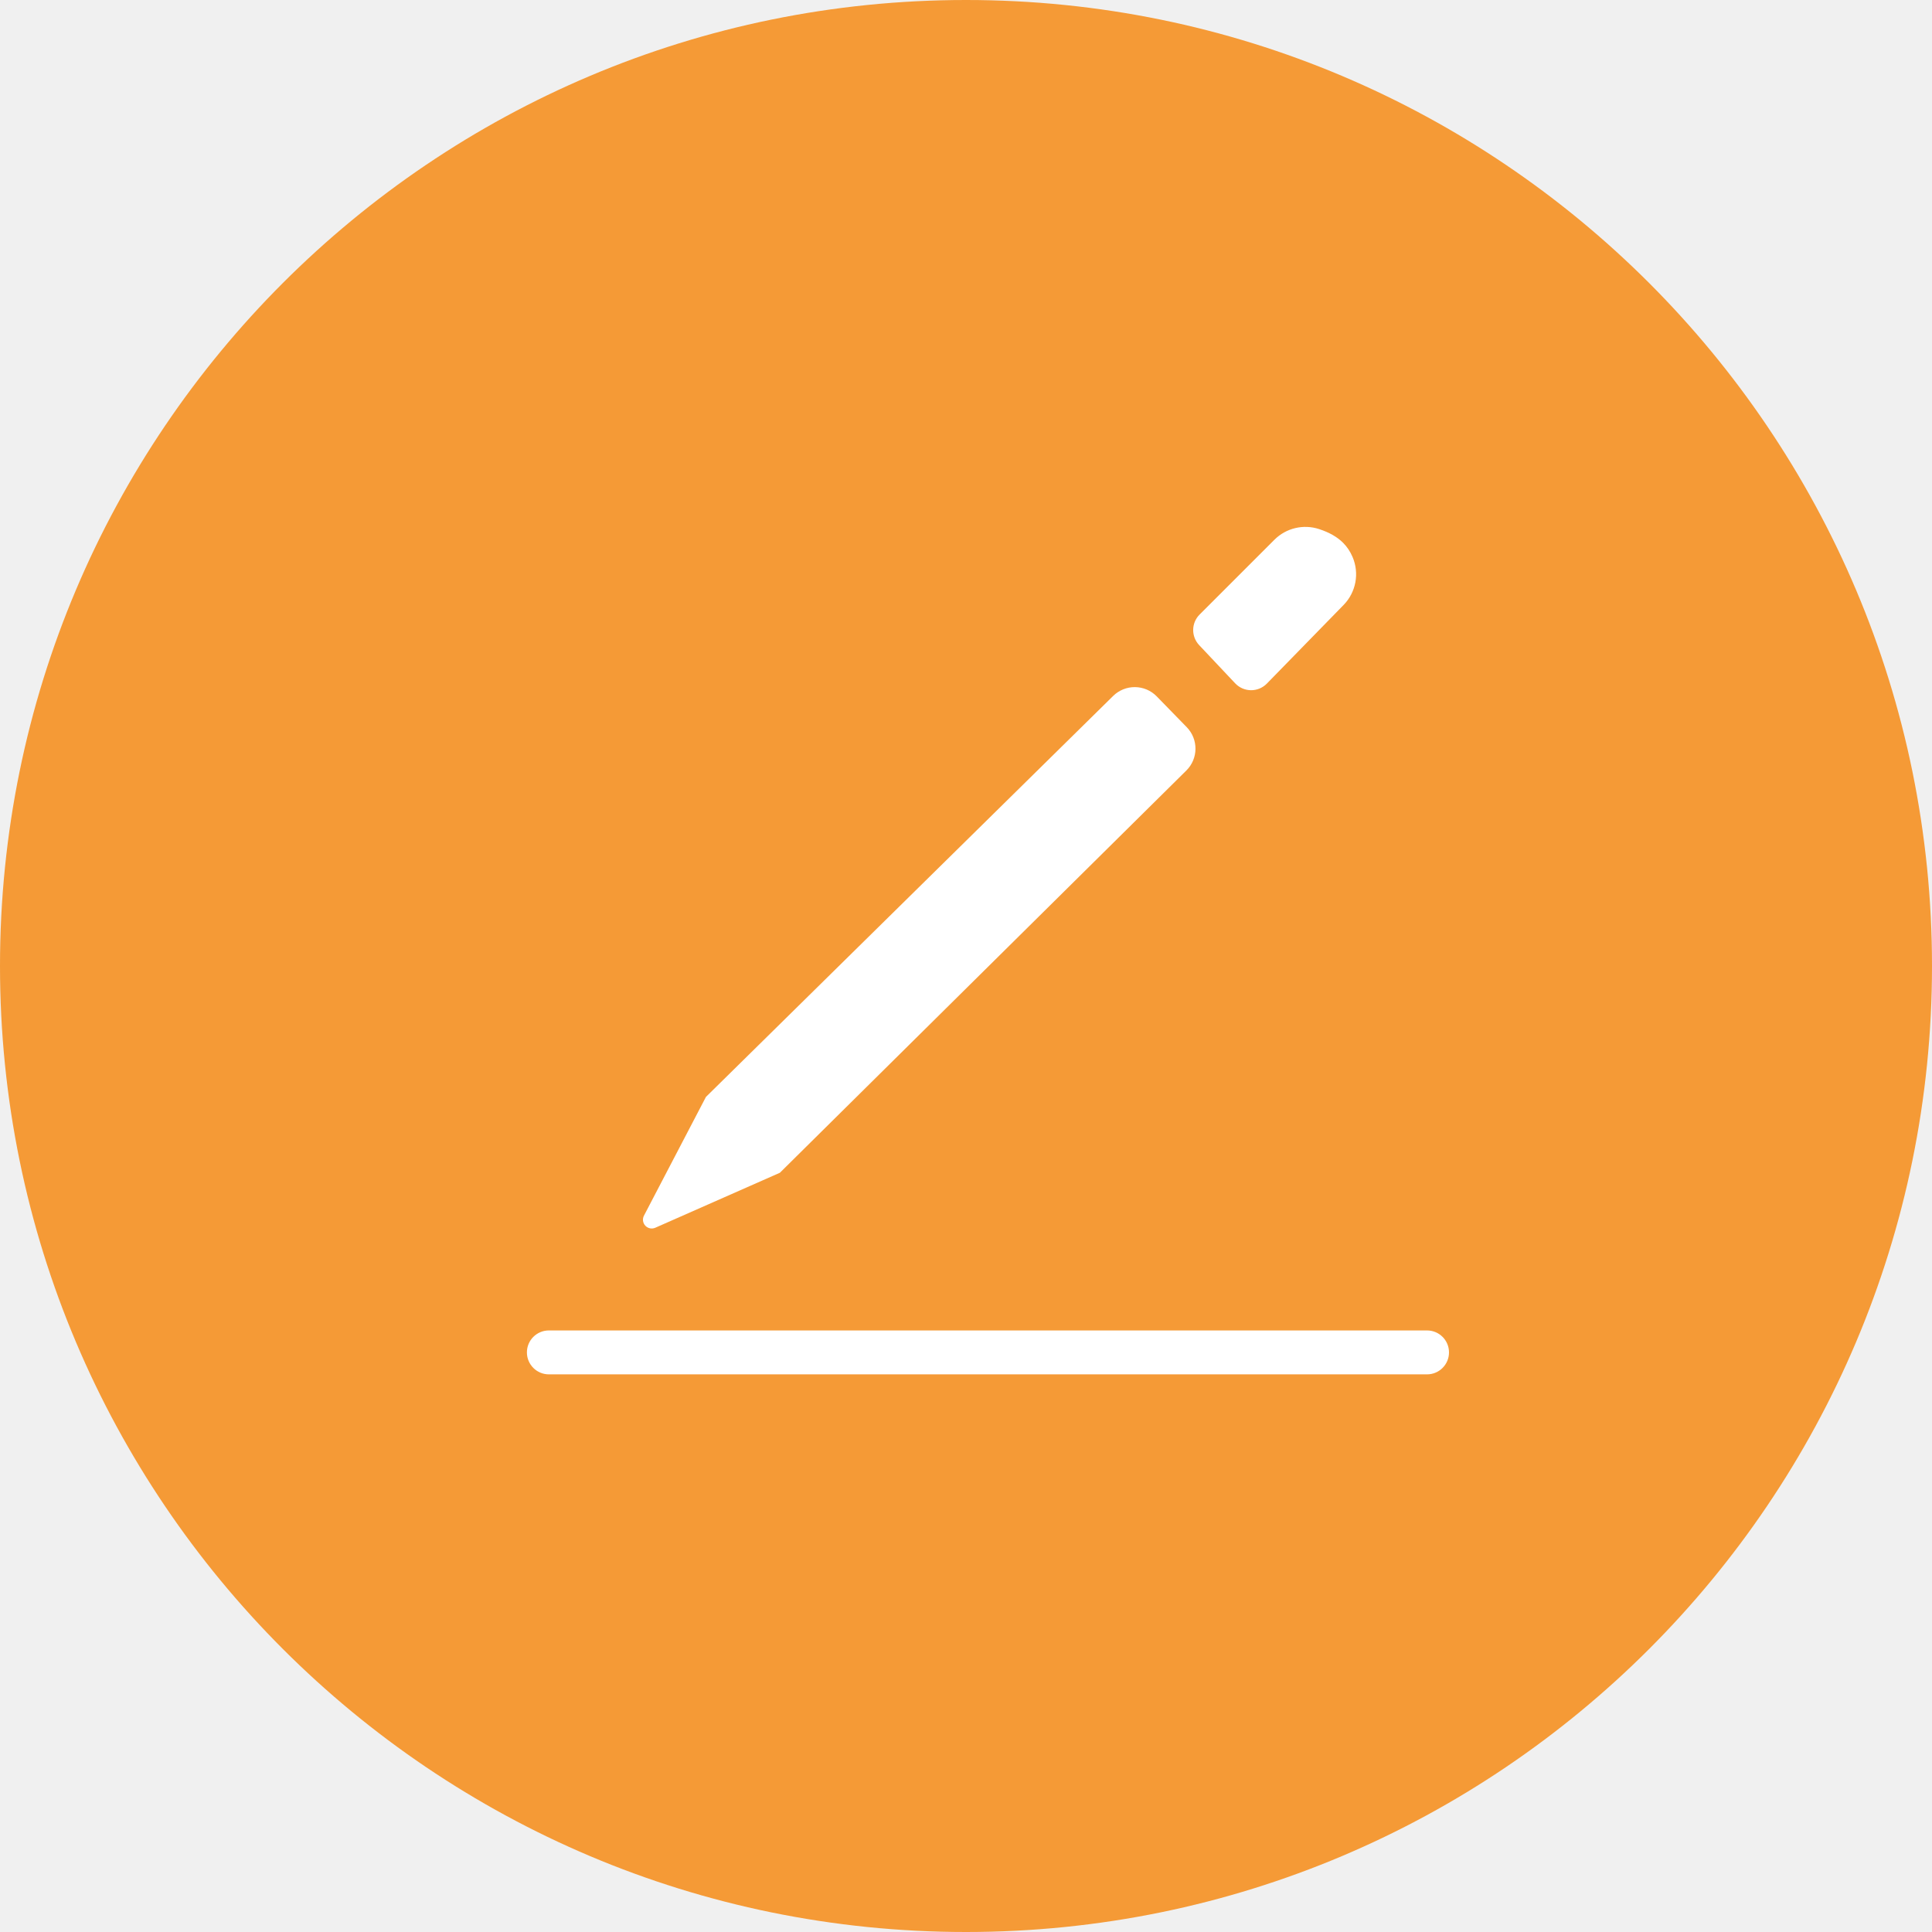
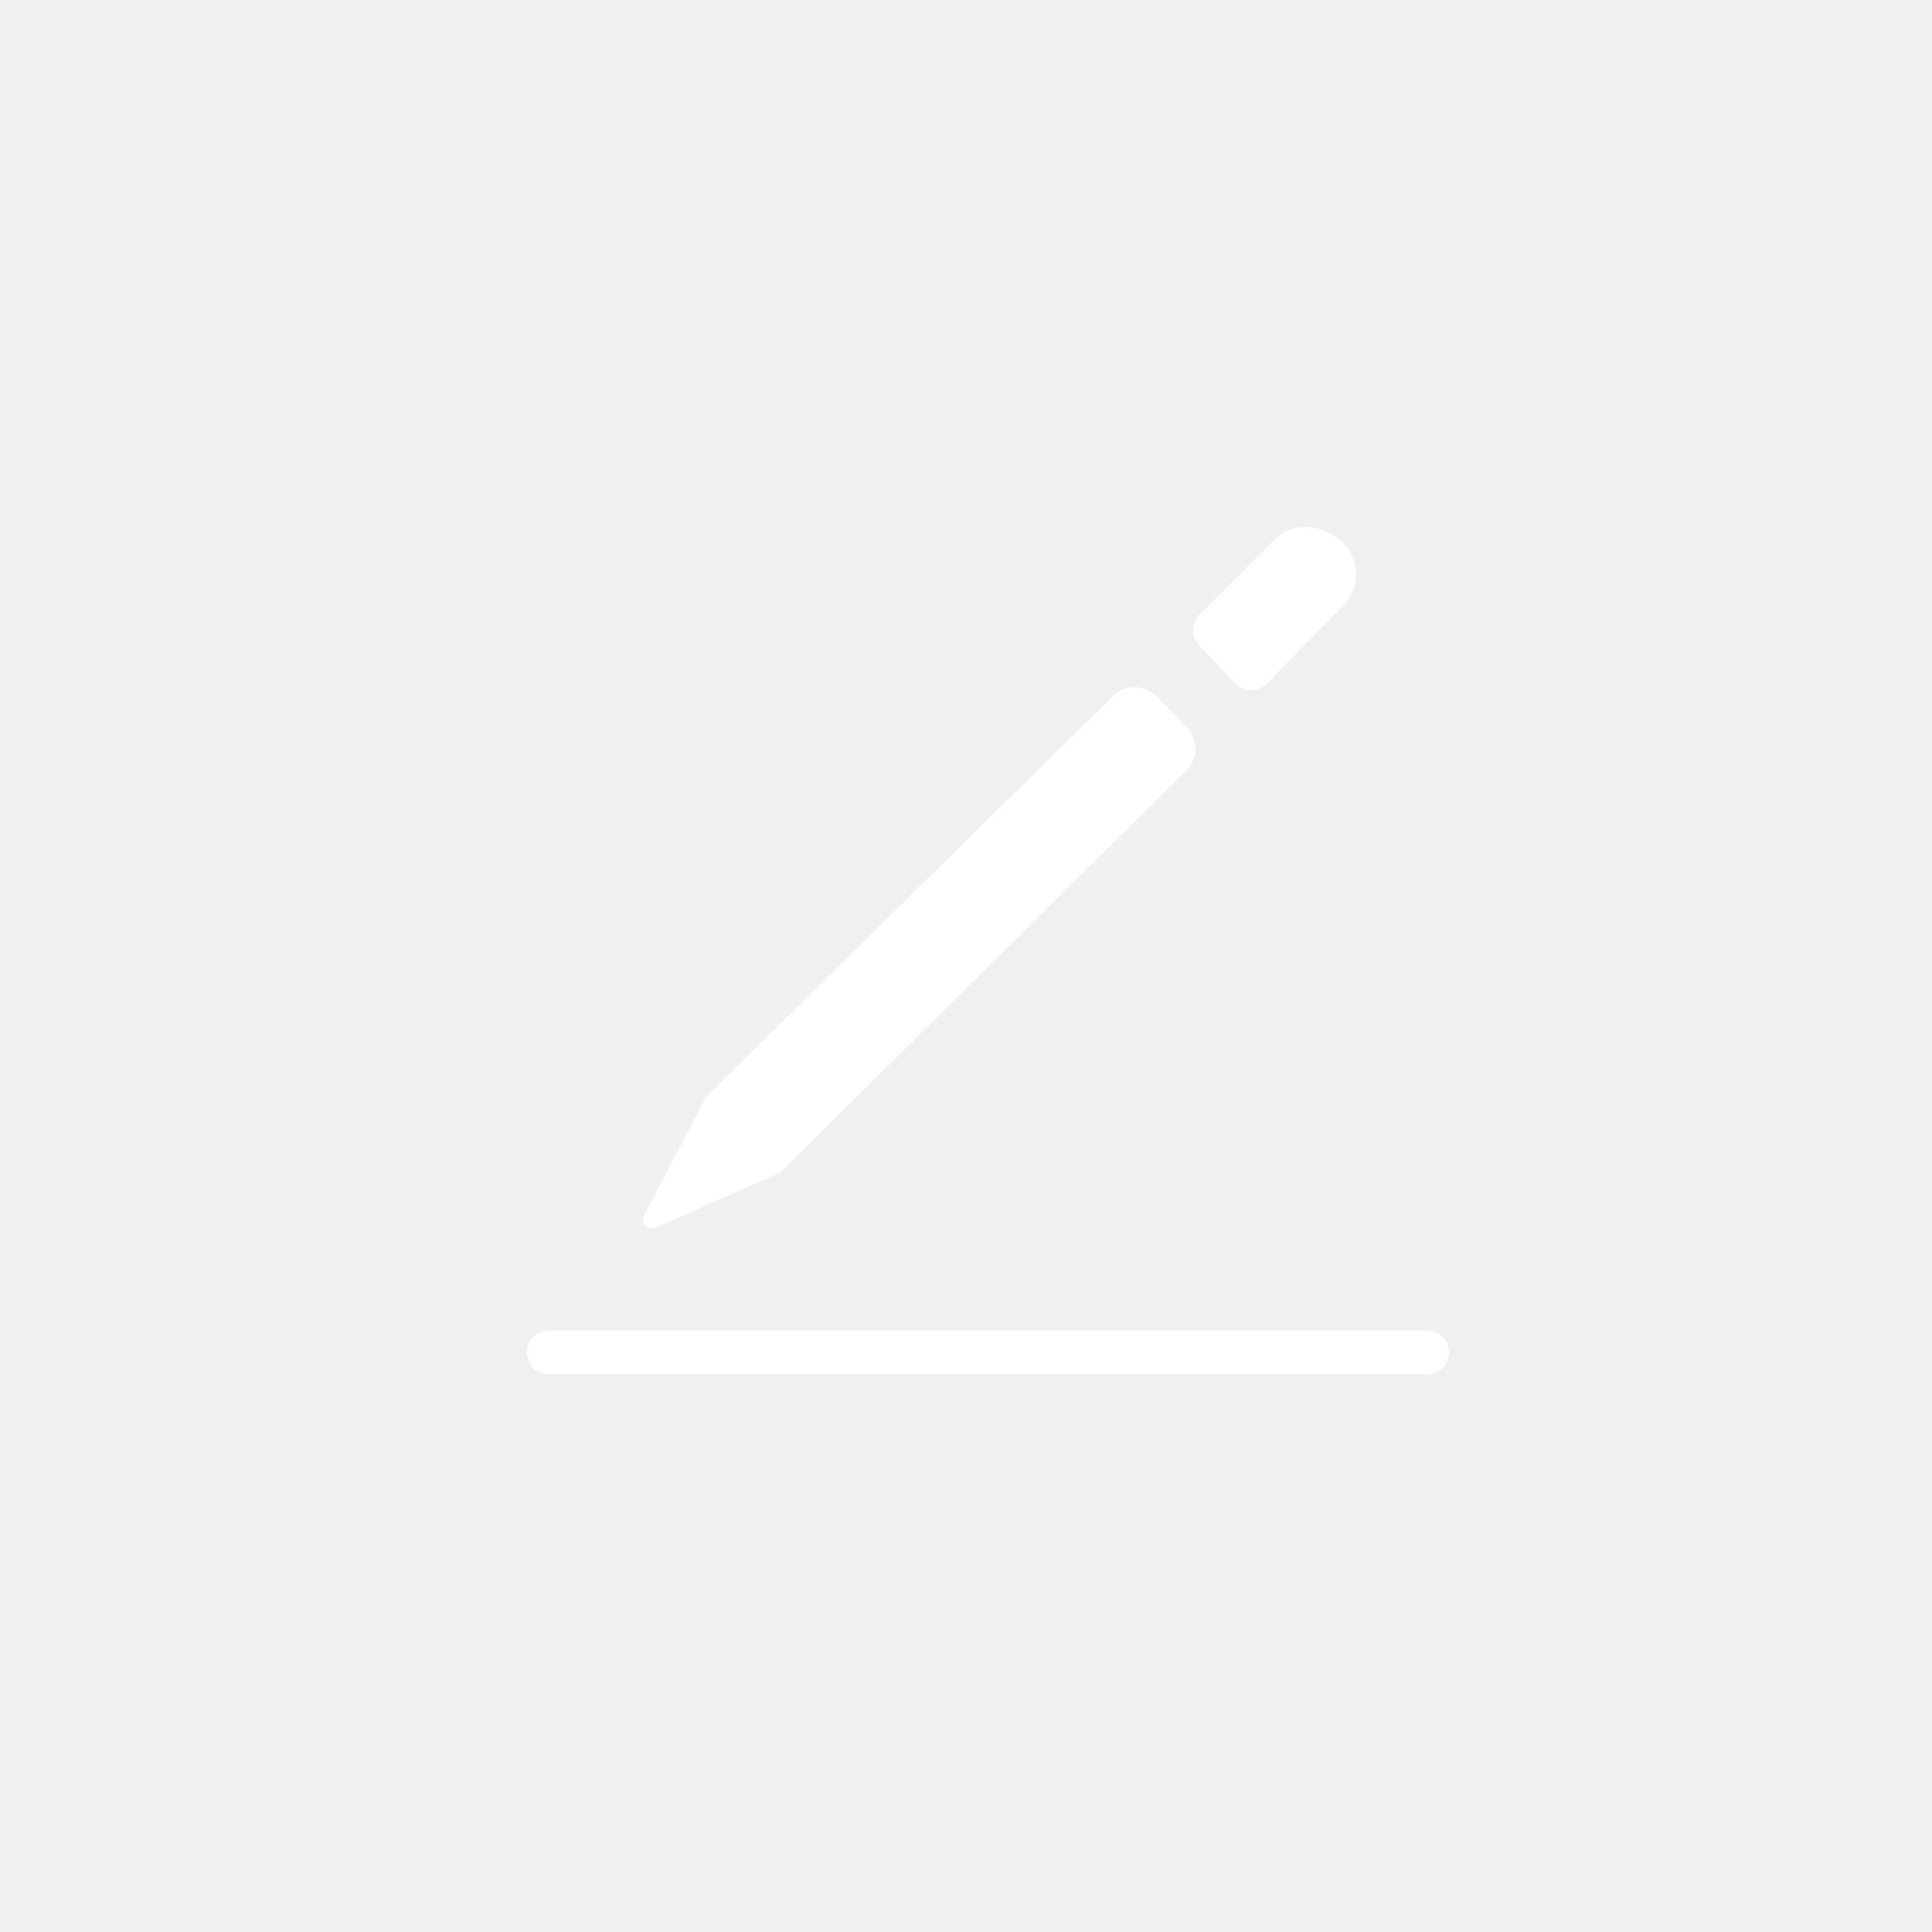
- <svg xmlns="http://www.w3.org/2000/svg" width="44" height="44" viewBox="0 0 44 44">
-   <g fill="none" fill-rule="evenodd">
-     <circle cx="22" cy="22" r="22" fill="#F59A36" />
-     <path d="M6 6h32v32H6z" />
-     <path fill="#FFF" d="M27.018 17.548l-9.257 9.161-2.837 1.252a.2.2 0 0 1-.258-.276l1.411-2.703 9.274-9.132a.7.7 0 0 1 .993.01l.684.702a.7.7 0 0 1-.01.986zm.302-3.552l1.703-1.703a1 1 0 0 1 1.02-.243c.232.076.414.18.546.313.089.089.16.195.213.318a1 1 0 0 1-.202 1.096l-1.749 1.792a.5.5 0 0 1-.721-.007l-.82-.87a.5.5 0 0 1 .01-.696zM12.5 30.3h20a.5.5 0 0 1 0 1h-20a.5.5 0 1 1 0-1z" />
-   </g>
+ <svg xmlns="http://www.w3.org/2000/svg" width="44" height="44" viewBox="0 0 44 44" fill="none">
+   <path fill-rule="evenodd" clip-rule="evenodd" d="M27.018 17.548L17.761 26.709L14.924 27.961C14.886 27.978 14.844 27.982 14.803 27.974C14.762 27.966 14.725 27.945 14.697 27.915C14.668 27.884 14.65 27.846 14.645 27.805C14.639 27.764 14.647 27.722 14.666 27.685L16.077 24.982L25.351 15.85C25.417 15.785 25.495 15.734 25.58 15.699C25.666 15.665 25.757 15.648 25.85 15.648C25.942 15.649 26.033 15.668 26.118 15.705C26.203 15.741 26.28 15.794 26.344 15.86L27.028 16.562C27.157 16.694 27.228 16.872 27.226 17.057C27.224 17.242 27.149 17.418 27.018 17.548V17.548ZM27.32 13.996L29.023 12.293C29.154 12.162 29.319 12.07 29.499 12.027C29.679 11.984 29.867 11.992 30.043 12.05C30.275 12.126 30.457 12.23 30.589 12.363C30.678 12.452 30.749 12.558 30.802 12.681C30.881 12.863 30.904 13.065 30.868 13.26C30.832 13.455 30.739 13.635 30.6 13.777L28.851 15.569C28.804 15.617 28.747 15.655 28.685 15.681C28.623 15.707 28.556 15.72 28.489 15.719C28.422 15.718 28.355 15.704 28.294 15.677C28.232 15.65 28.176 15.611 28.13 15.562L27.31 14.692C27.221 14.597 27.172 14.472 27.174 14.342C27.176 14.212 27.228 14.088 27.32 13.996V13.996ZM12.5 30.3H32.5C32.633 30.3 32.76 30.353 32.854 30.446C32.947 30.54 33 30.667 33 30.8C33 30.933 32.947 31.06 32.854 31.154C32.76 31.247 32.633 31.3 32.5 31.3H12.5C12.367 31.3 12.24 31.247 12.146 31.154C12.053 31.06 12 30.933 12 30.8C12 30.667 12.053 30.54 12.146 30.446C12.24 30.353 12.367 30.3 12.5 30.3Z" fill="white" />
</svg>
